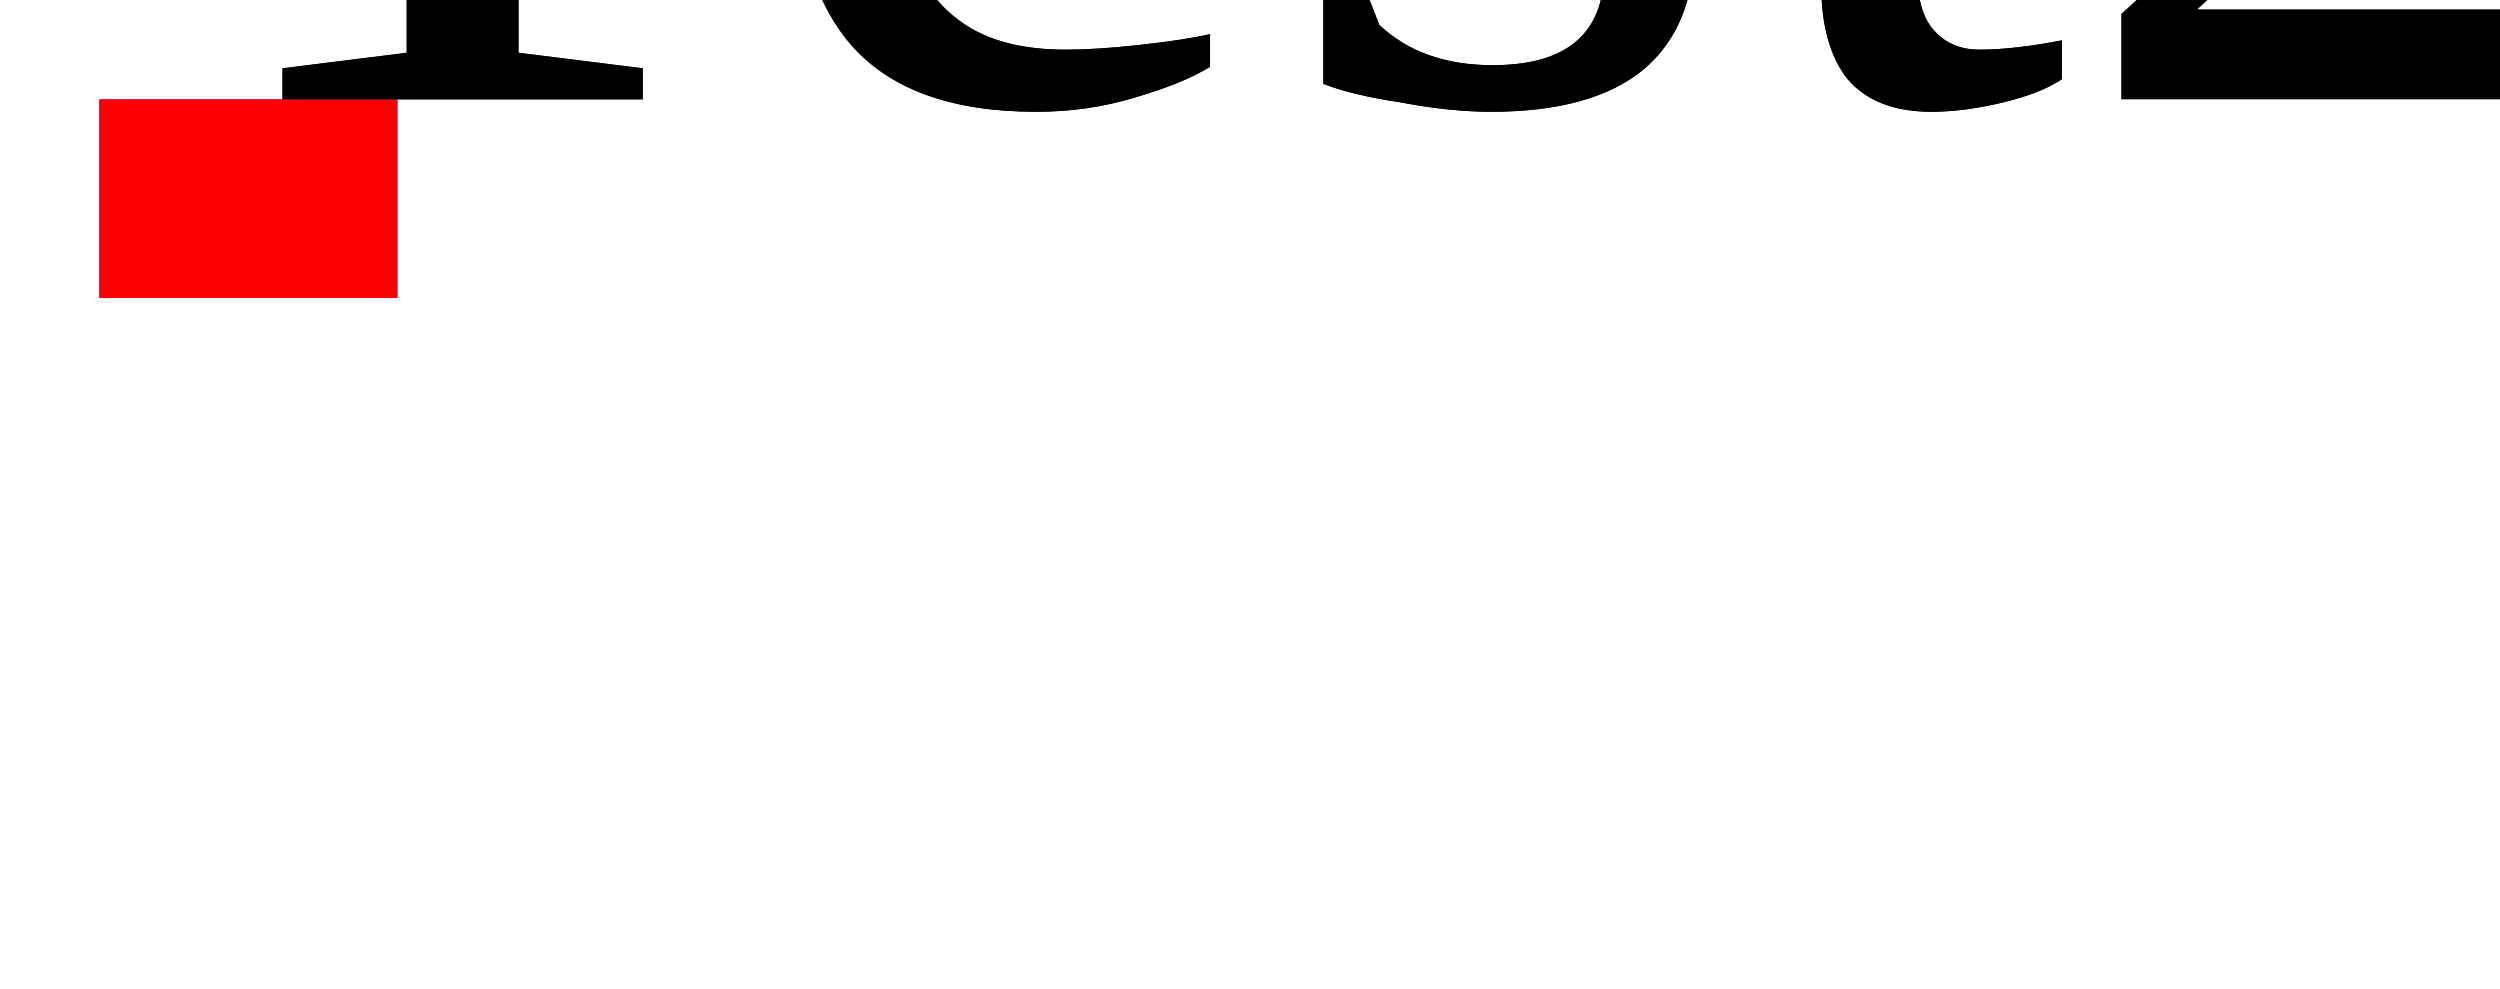
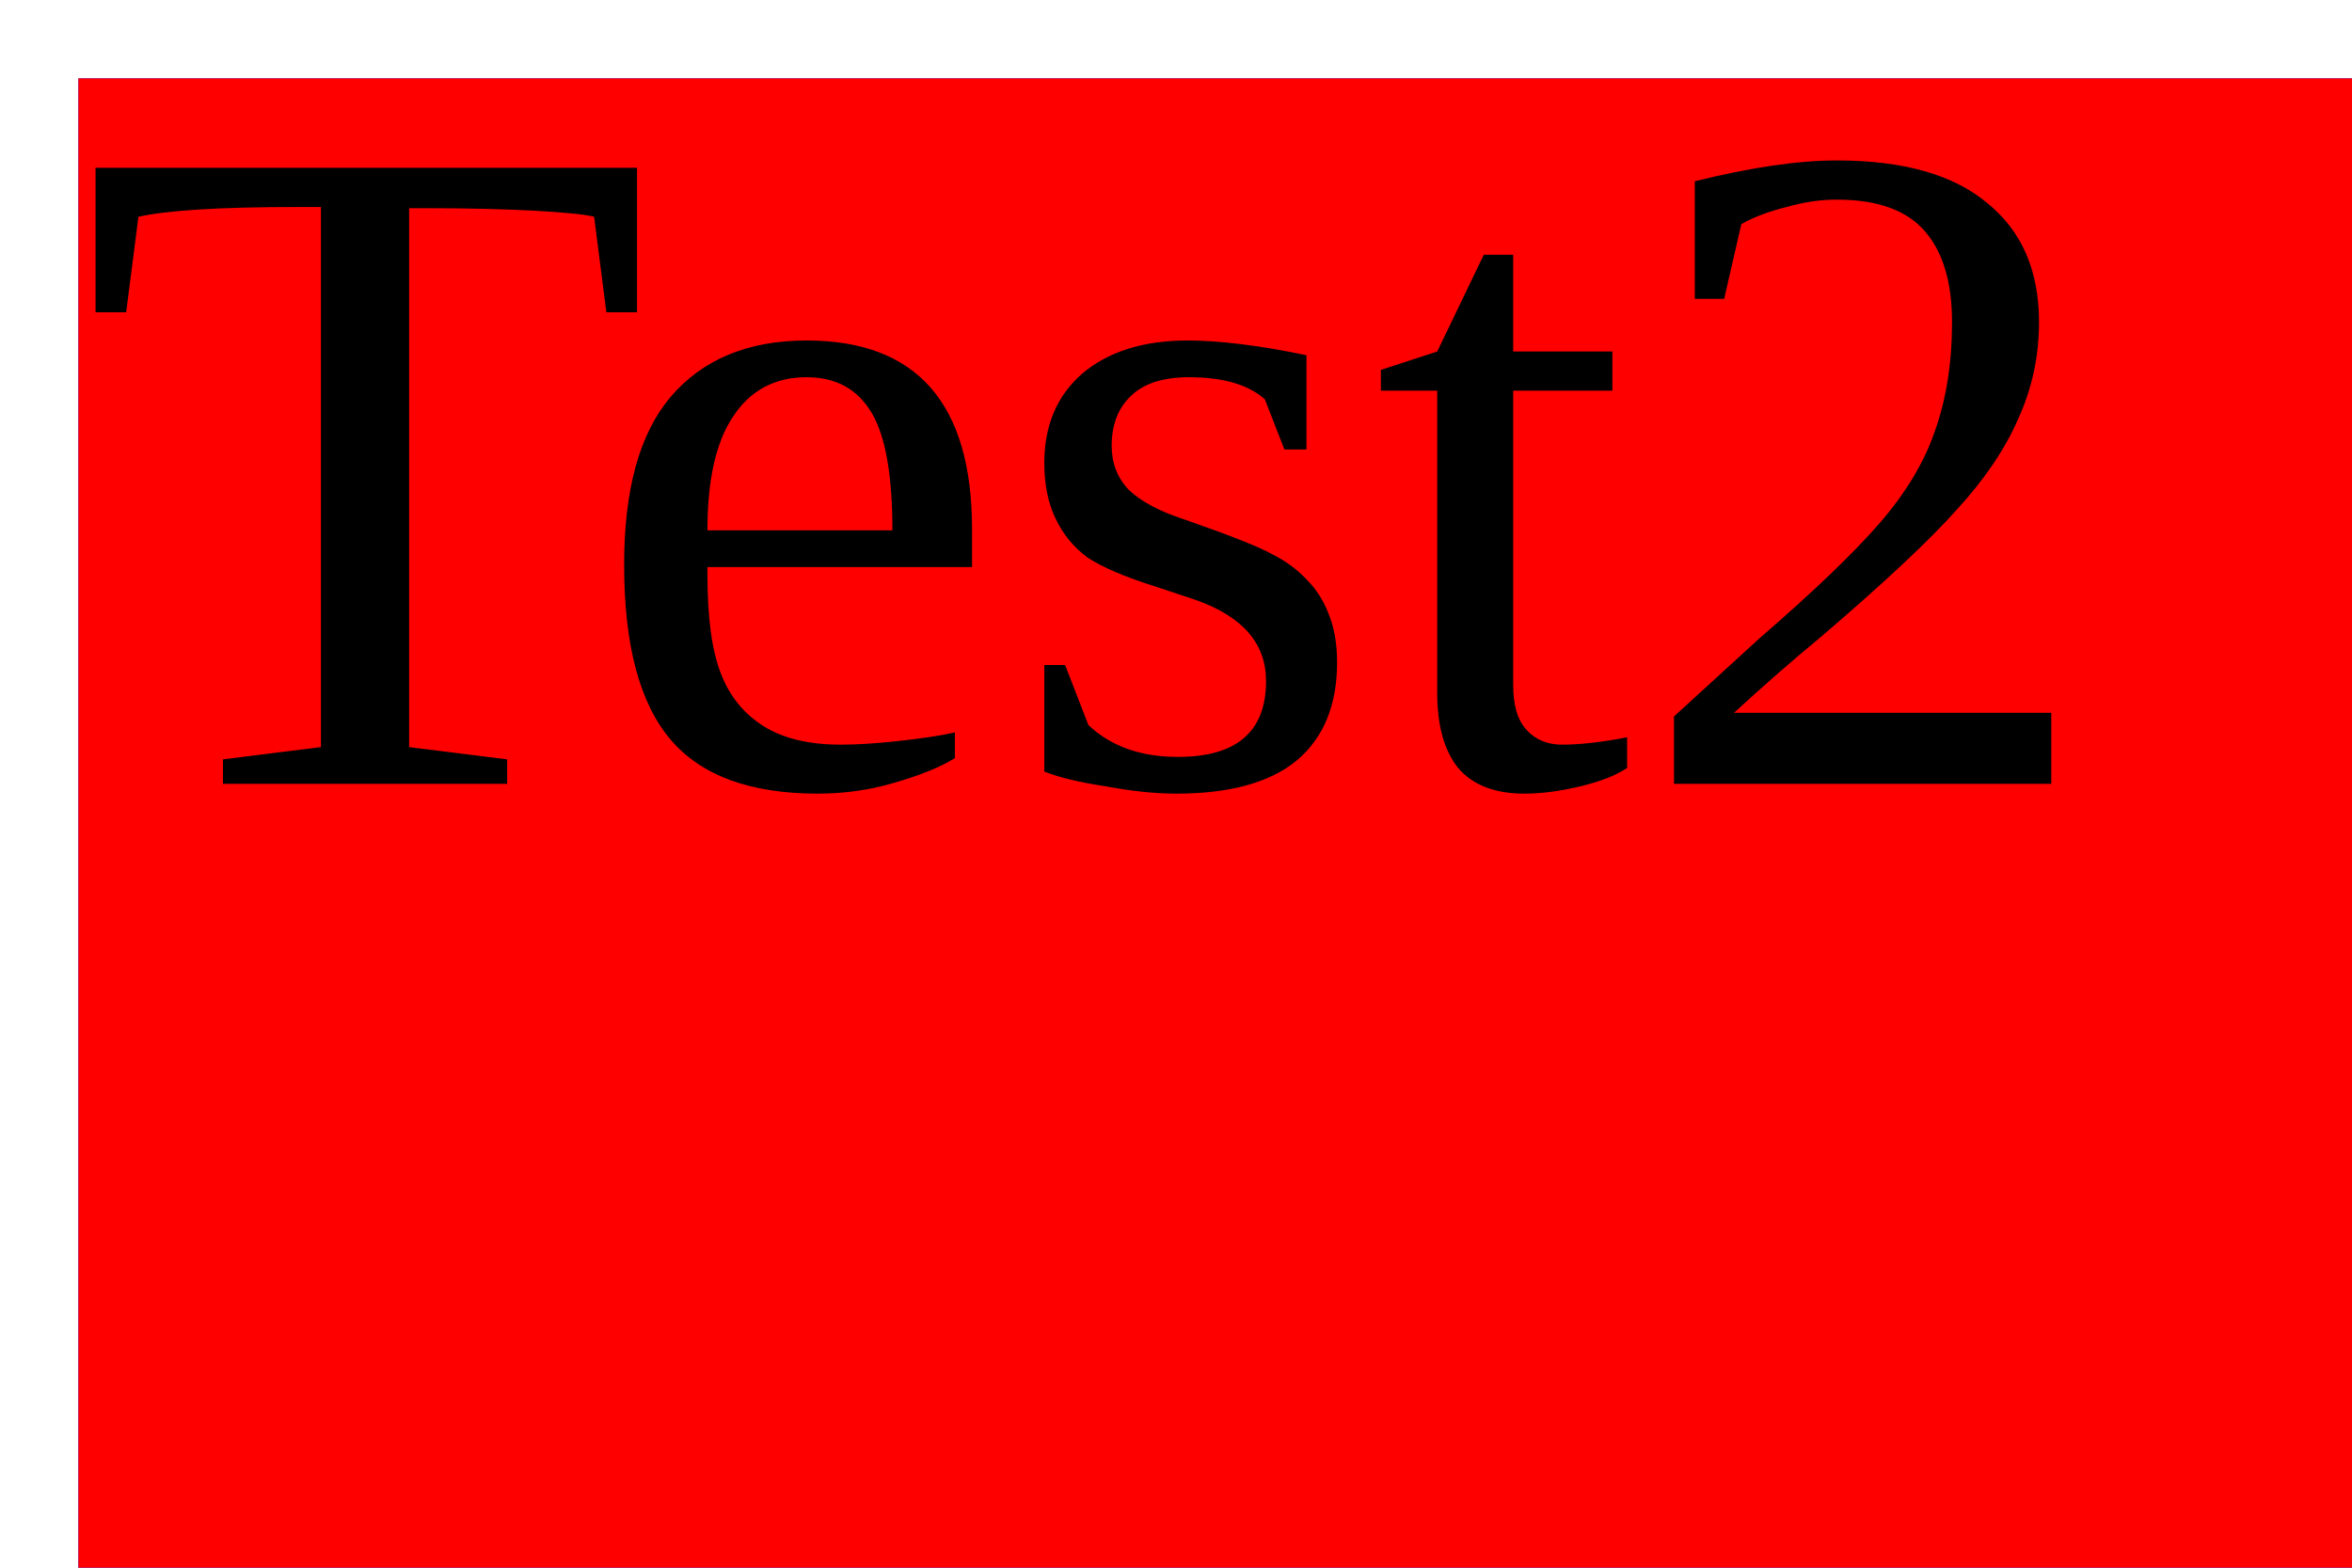
<svg>
-   <svg id="n1">
-     <rect x="1" y="1" height="2" width="3" fill="blue" />
-     <text x="1" y="1">Test</text>
-   </svg>
-   <svg id="n2">
-     <rect x="1" y="1" height="2" width="3" fill="red" />
-     <text x="1" y="1">Test2</text>
+   <svg>
+     <svg id="n1">
+       <rect x="1" y="1" height="20" width="30" fill="blue" />
+       <text x="1" y="10">Test</text>
+     </svg>
+     <svg id="n2">
+       <rect x="1" y="1" height="20" width="30" fill="red" />
+       <text x="1" y="10">Test2</text>
+     </svg>
  </svg>
</svg>
